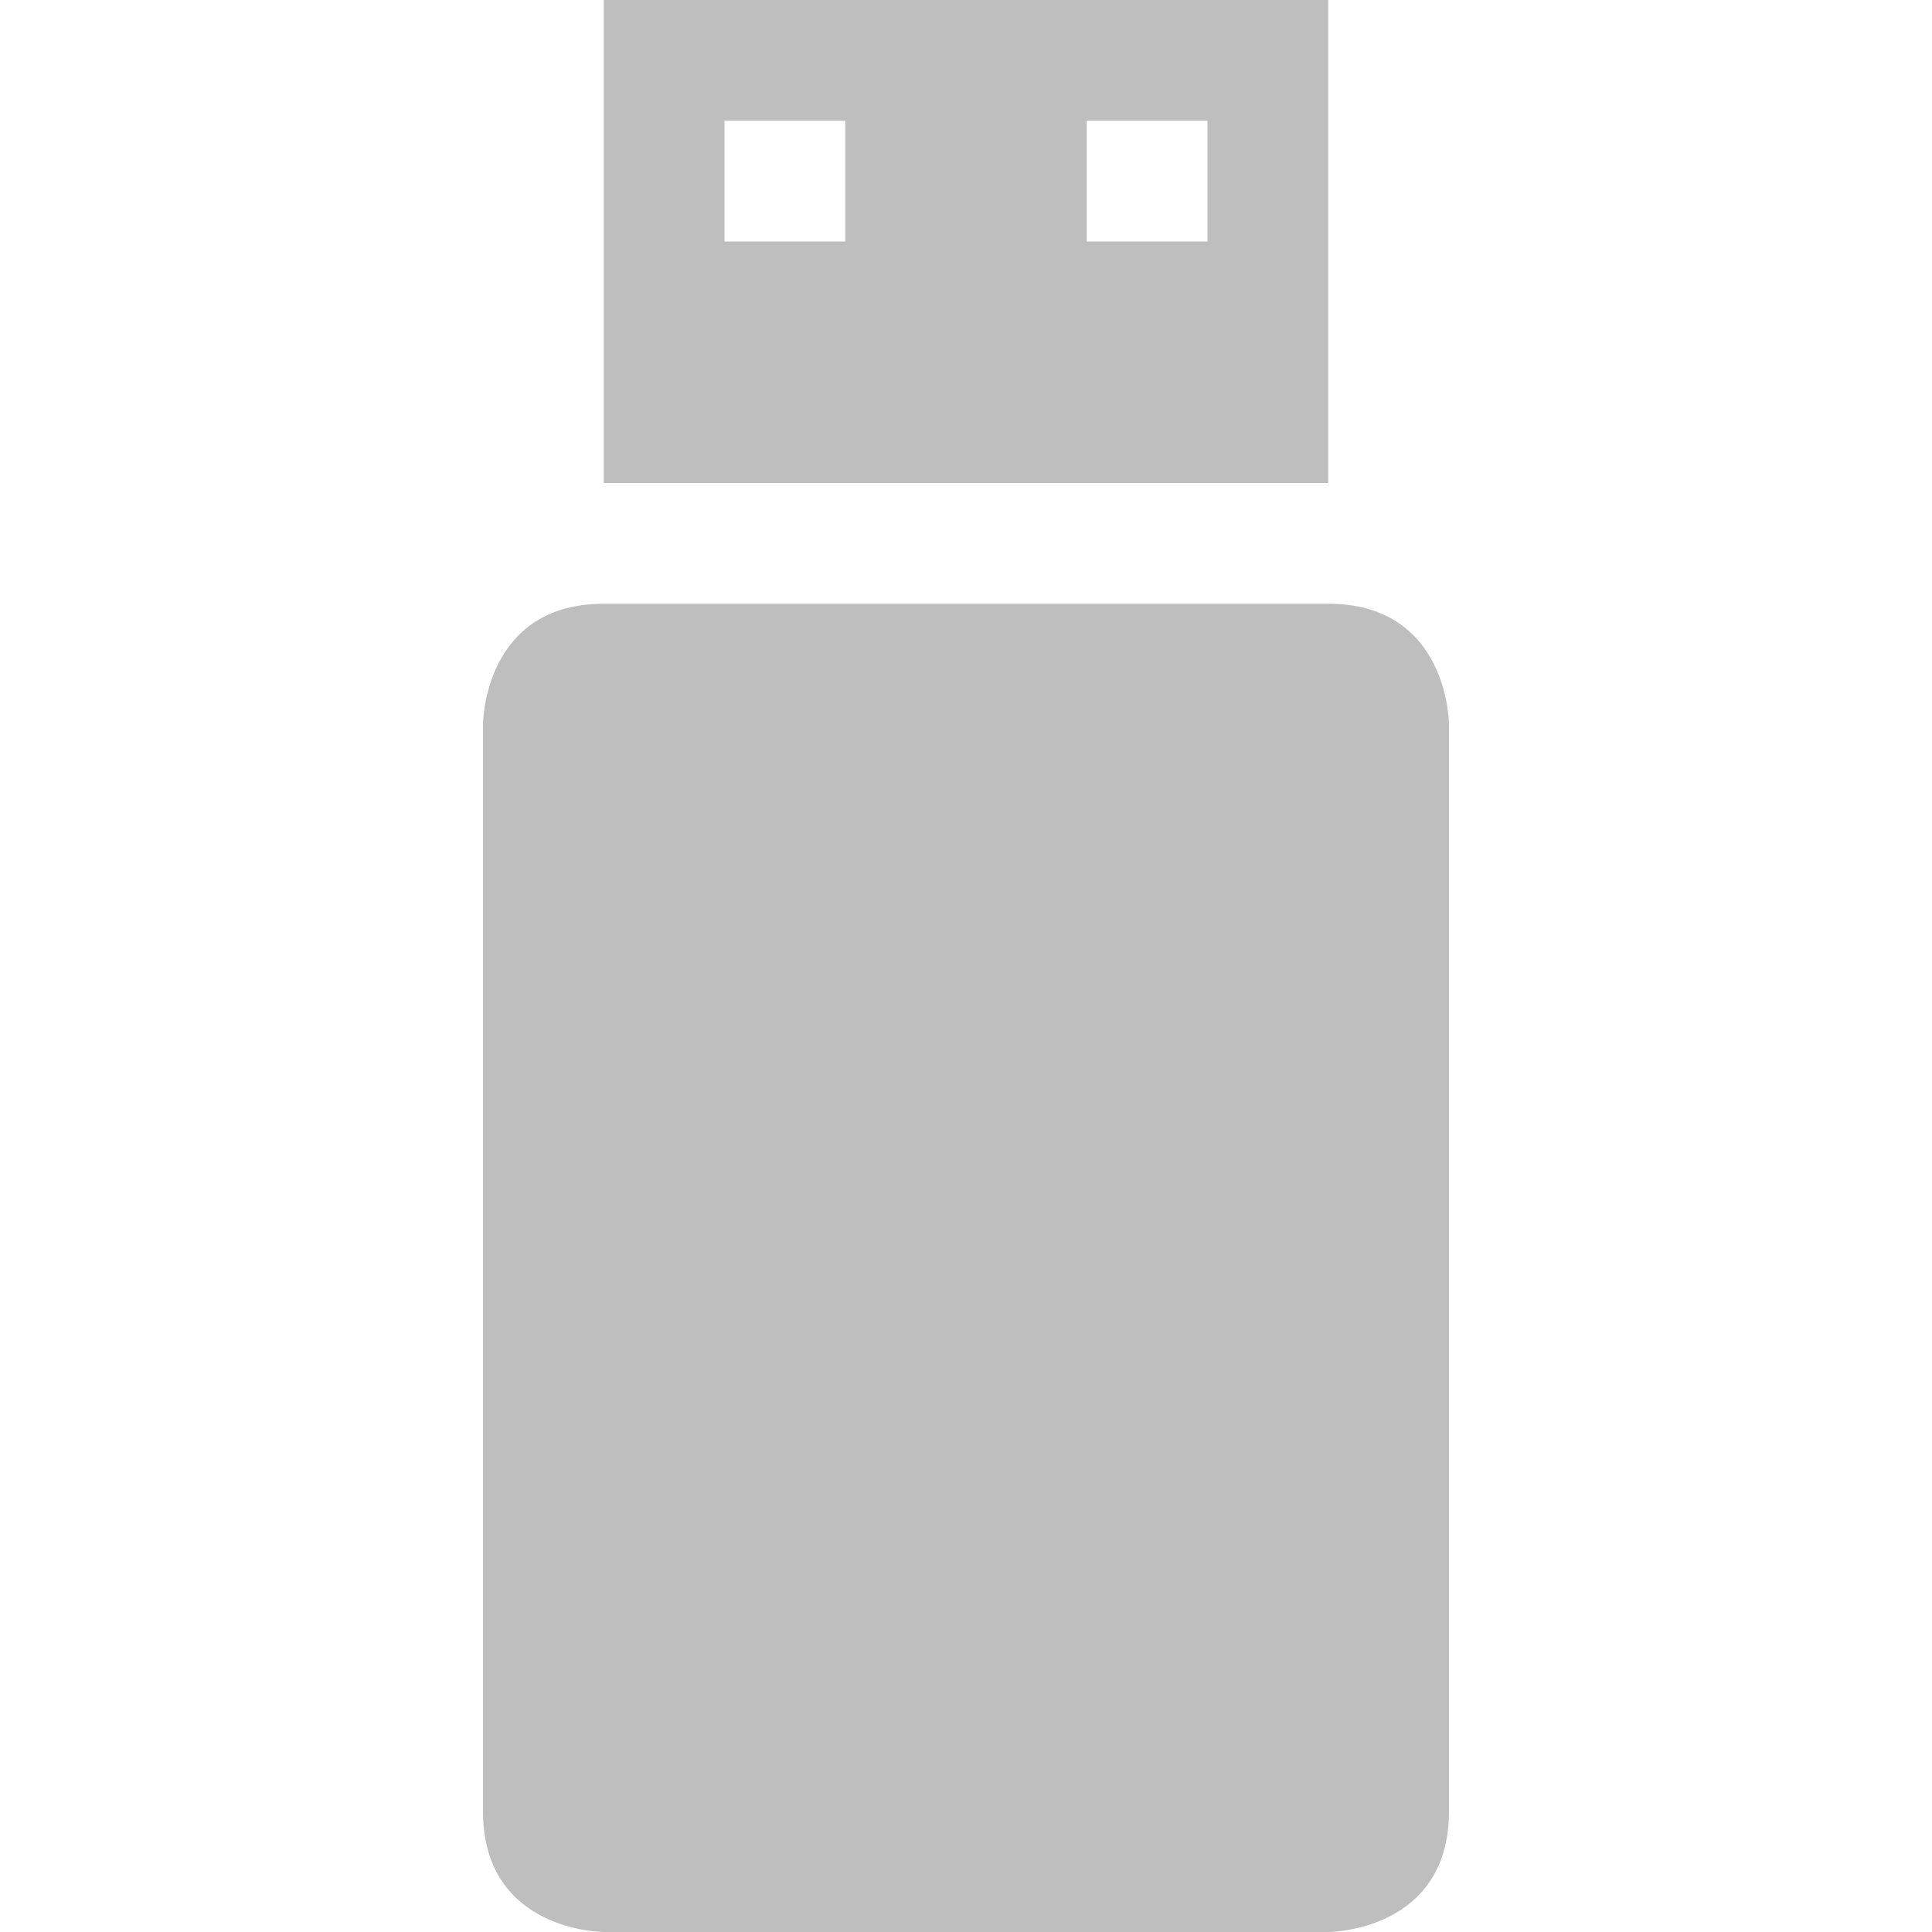
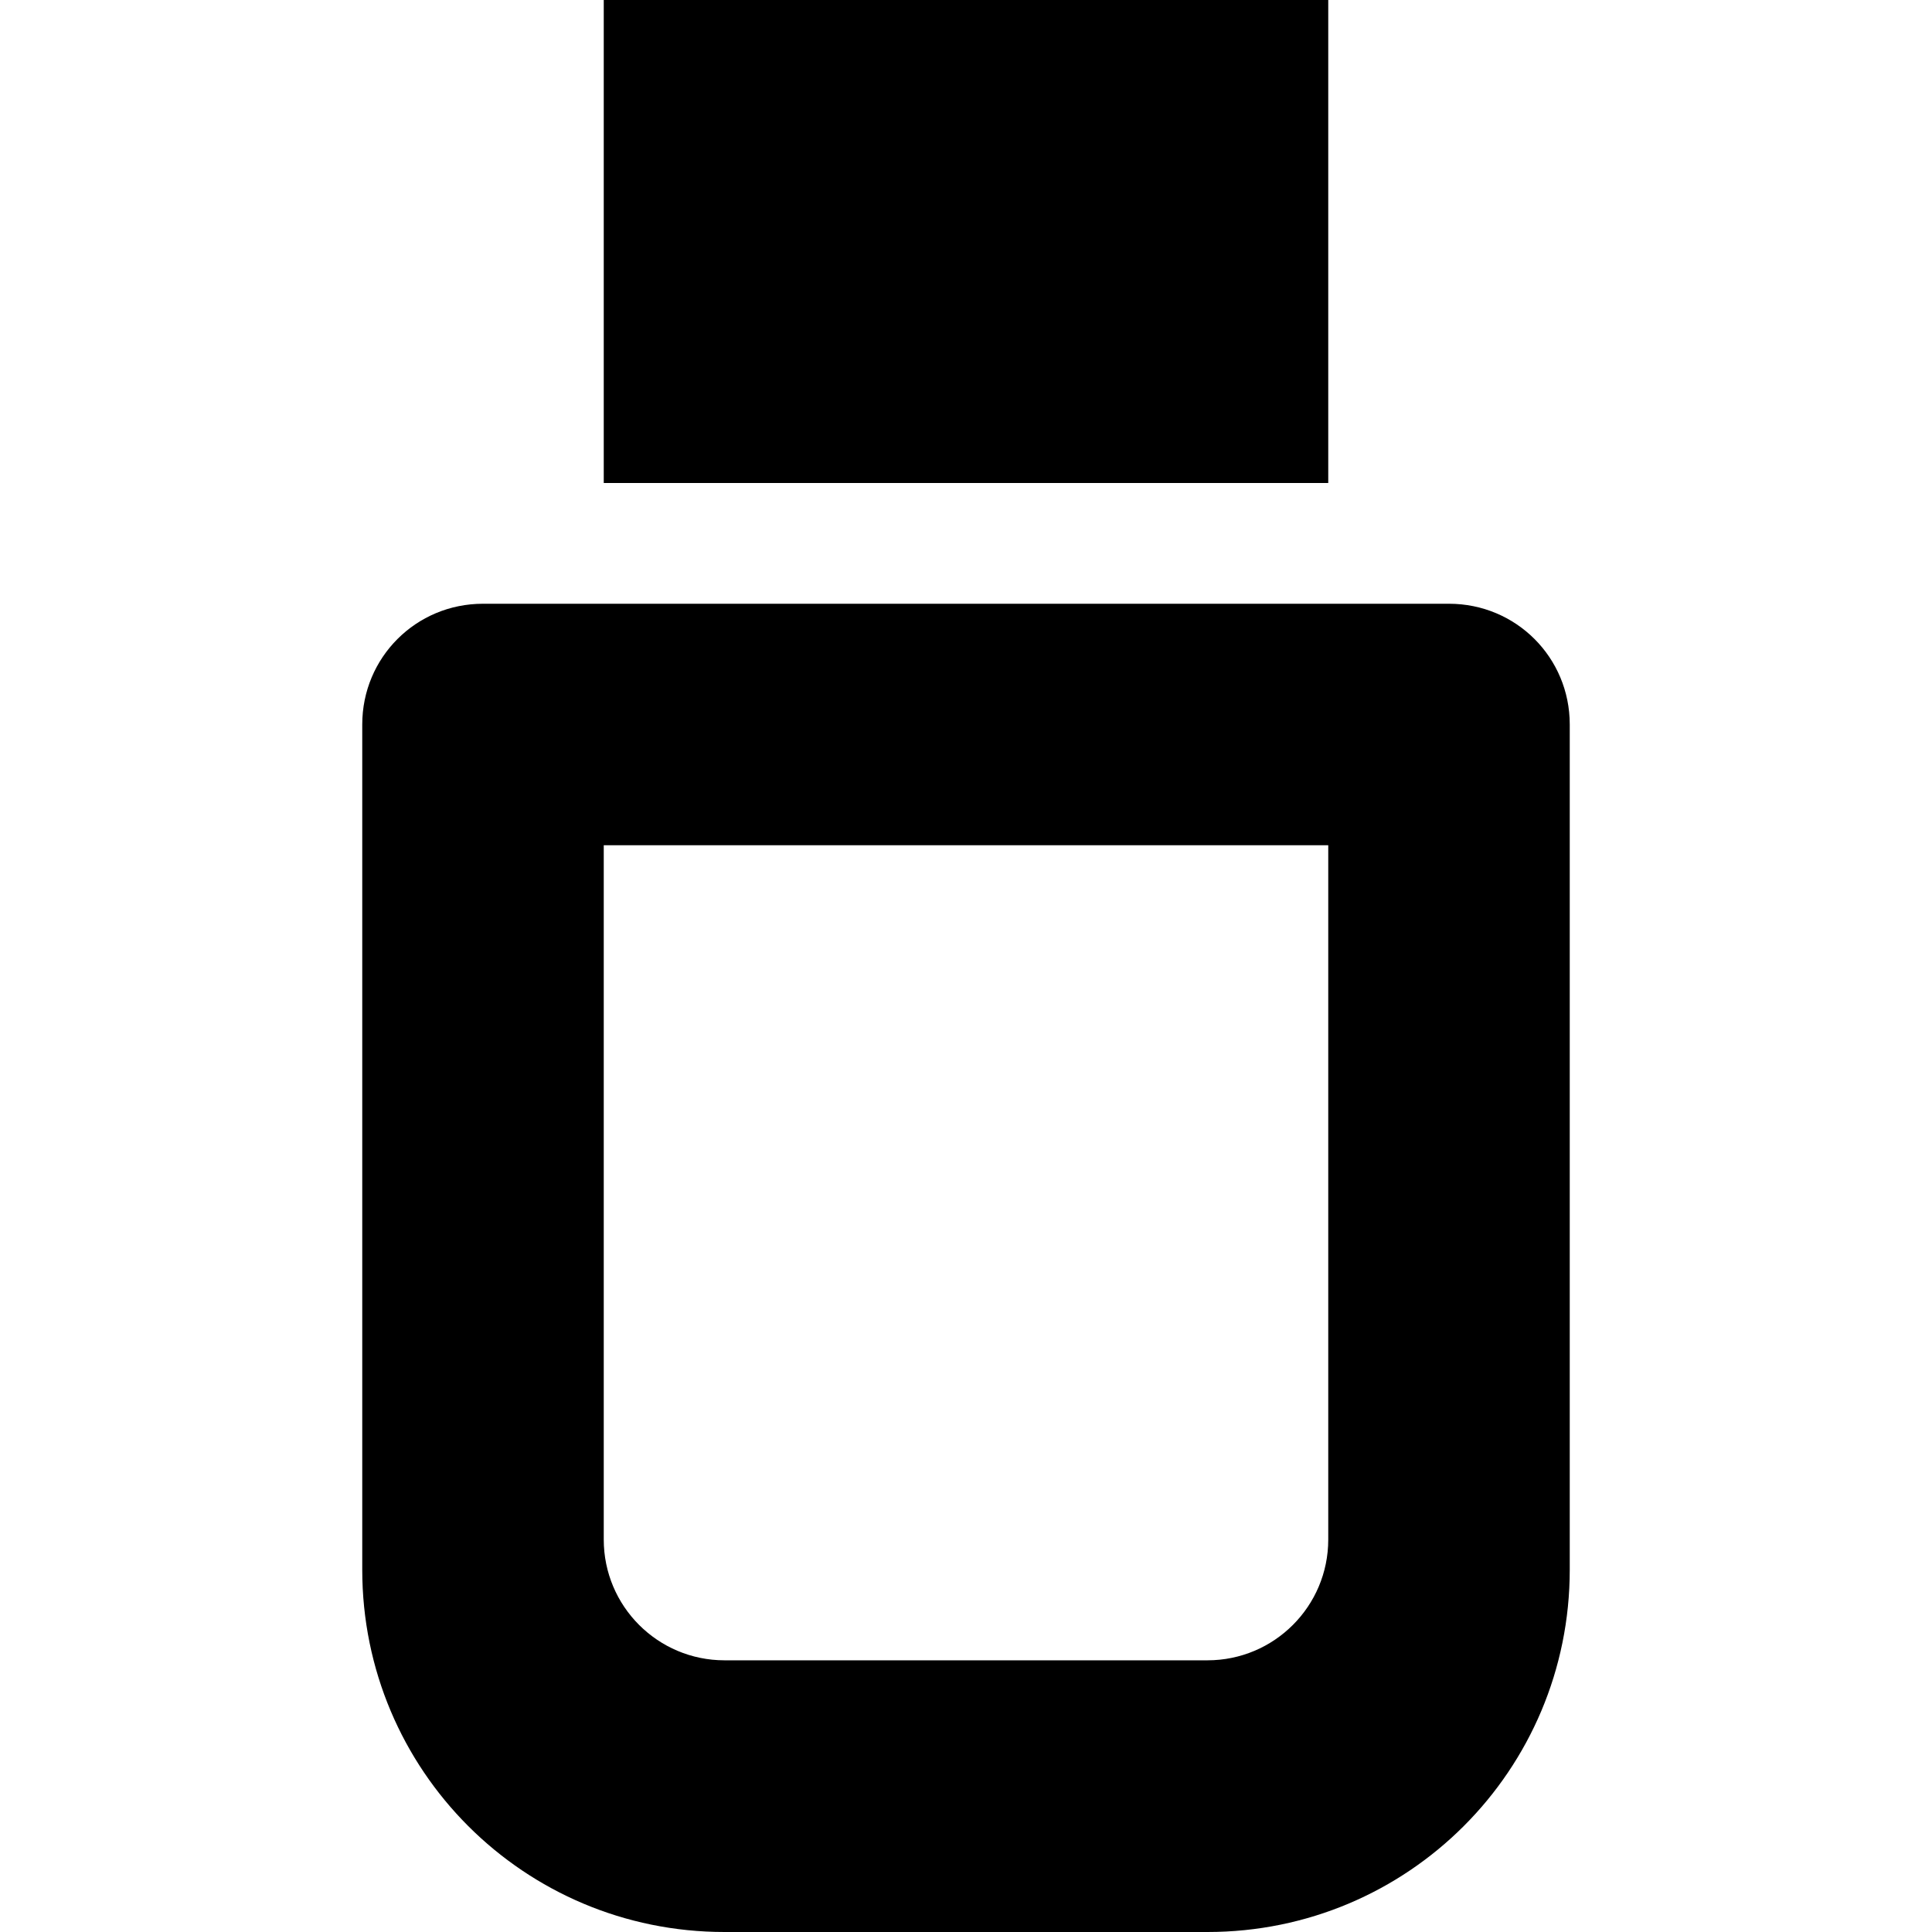
- <svg xmlns="http://www.w3.org/2000/svg" width="16" height="16" version="1.1" id="svg4">
-   <defs id="defs8" />
-   <path style="fill:#bebebe;fill-opacity:1" d="M 5,16 C 5,16 4,16 4,15 V 6 C 4,6 4,5 5,5 h 6 c 1,0 1,1 1,1 v 9 c 0,1 -1,1 -1,1 z" id="path2" />
-   <path style="fill:#bebebe" d="m 5,0 v 4 h 6 V 0 Z m 1,1 h 1 v 1 h -1 z m 3,0 h 1 v 1 h -1 z" id="rect9466" />
+ <svg xmlns="http://www.w3.org/2000/svg" height="16px" viewBox="0 0 16 16" width="16px" version="1.1" id="svg4">
+   <defs id="defs8">
+     </defs>
+   <path d="M 4,5" id="path900" />
+   <path id="path898" d="M 5 0 L 5 4 L 11 4 L 11 0 L 5 0 z M 4 5 C 3.445 5 3 5.445 3 6 L 3 13 C 3 14.66 4.34 16 6 16 L 10 16 C 11.66 16 13 14.66 13 13 L 13 6 C 13 5.445 12.555 5 12 5 L 4 5 z M 5 7 L 11 7 L 11 12.75 A 1 1 0 0 1 10 13.75 L 6 13.75 A 1 1 0 0 1 5 12.75 L 5 7 z " />
+   <path d="m 9,1 h 1 V 2 H 9 Z" id="path896" />
+   <path d="M 6,1 H 7 V 2 H 6 Z" id="path894" />
</svg>
